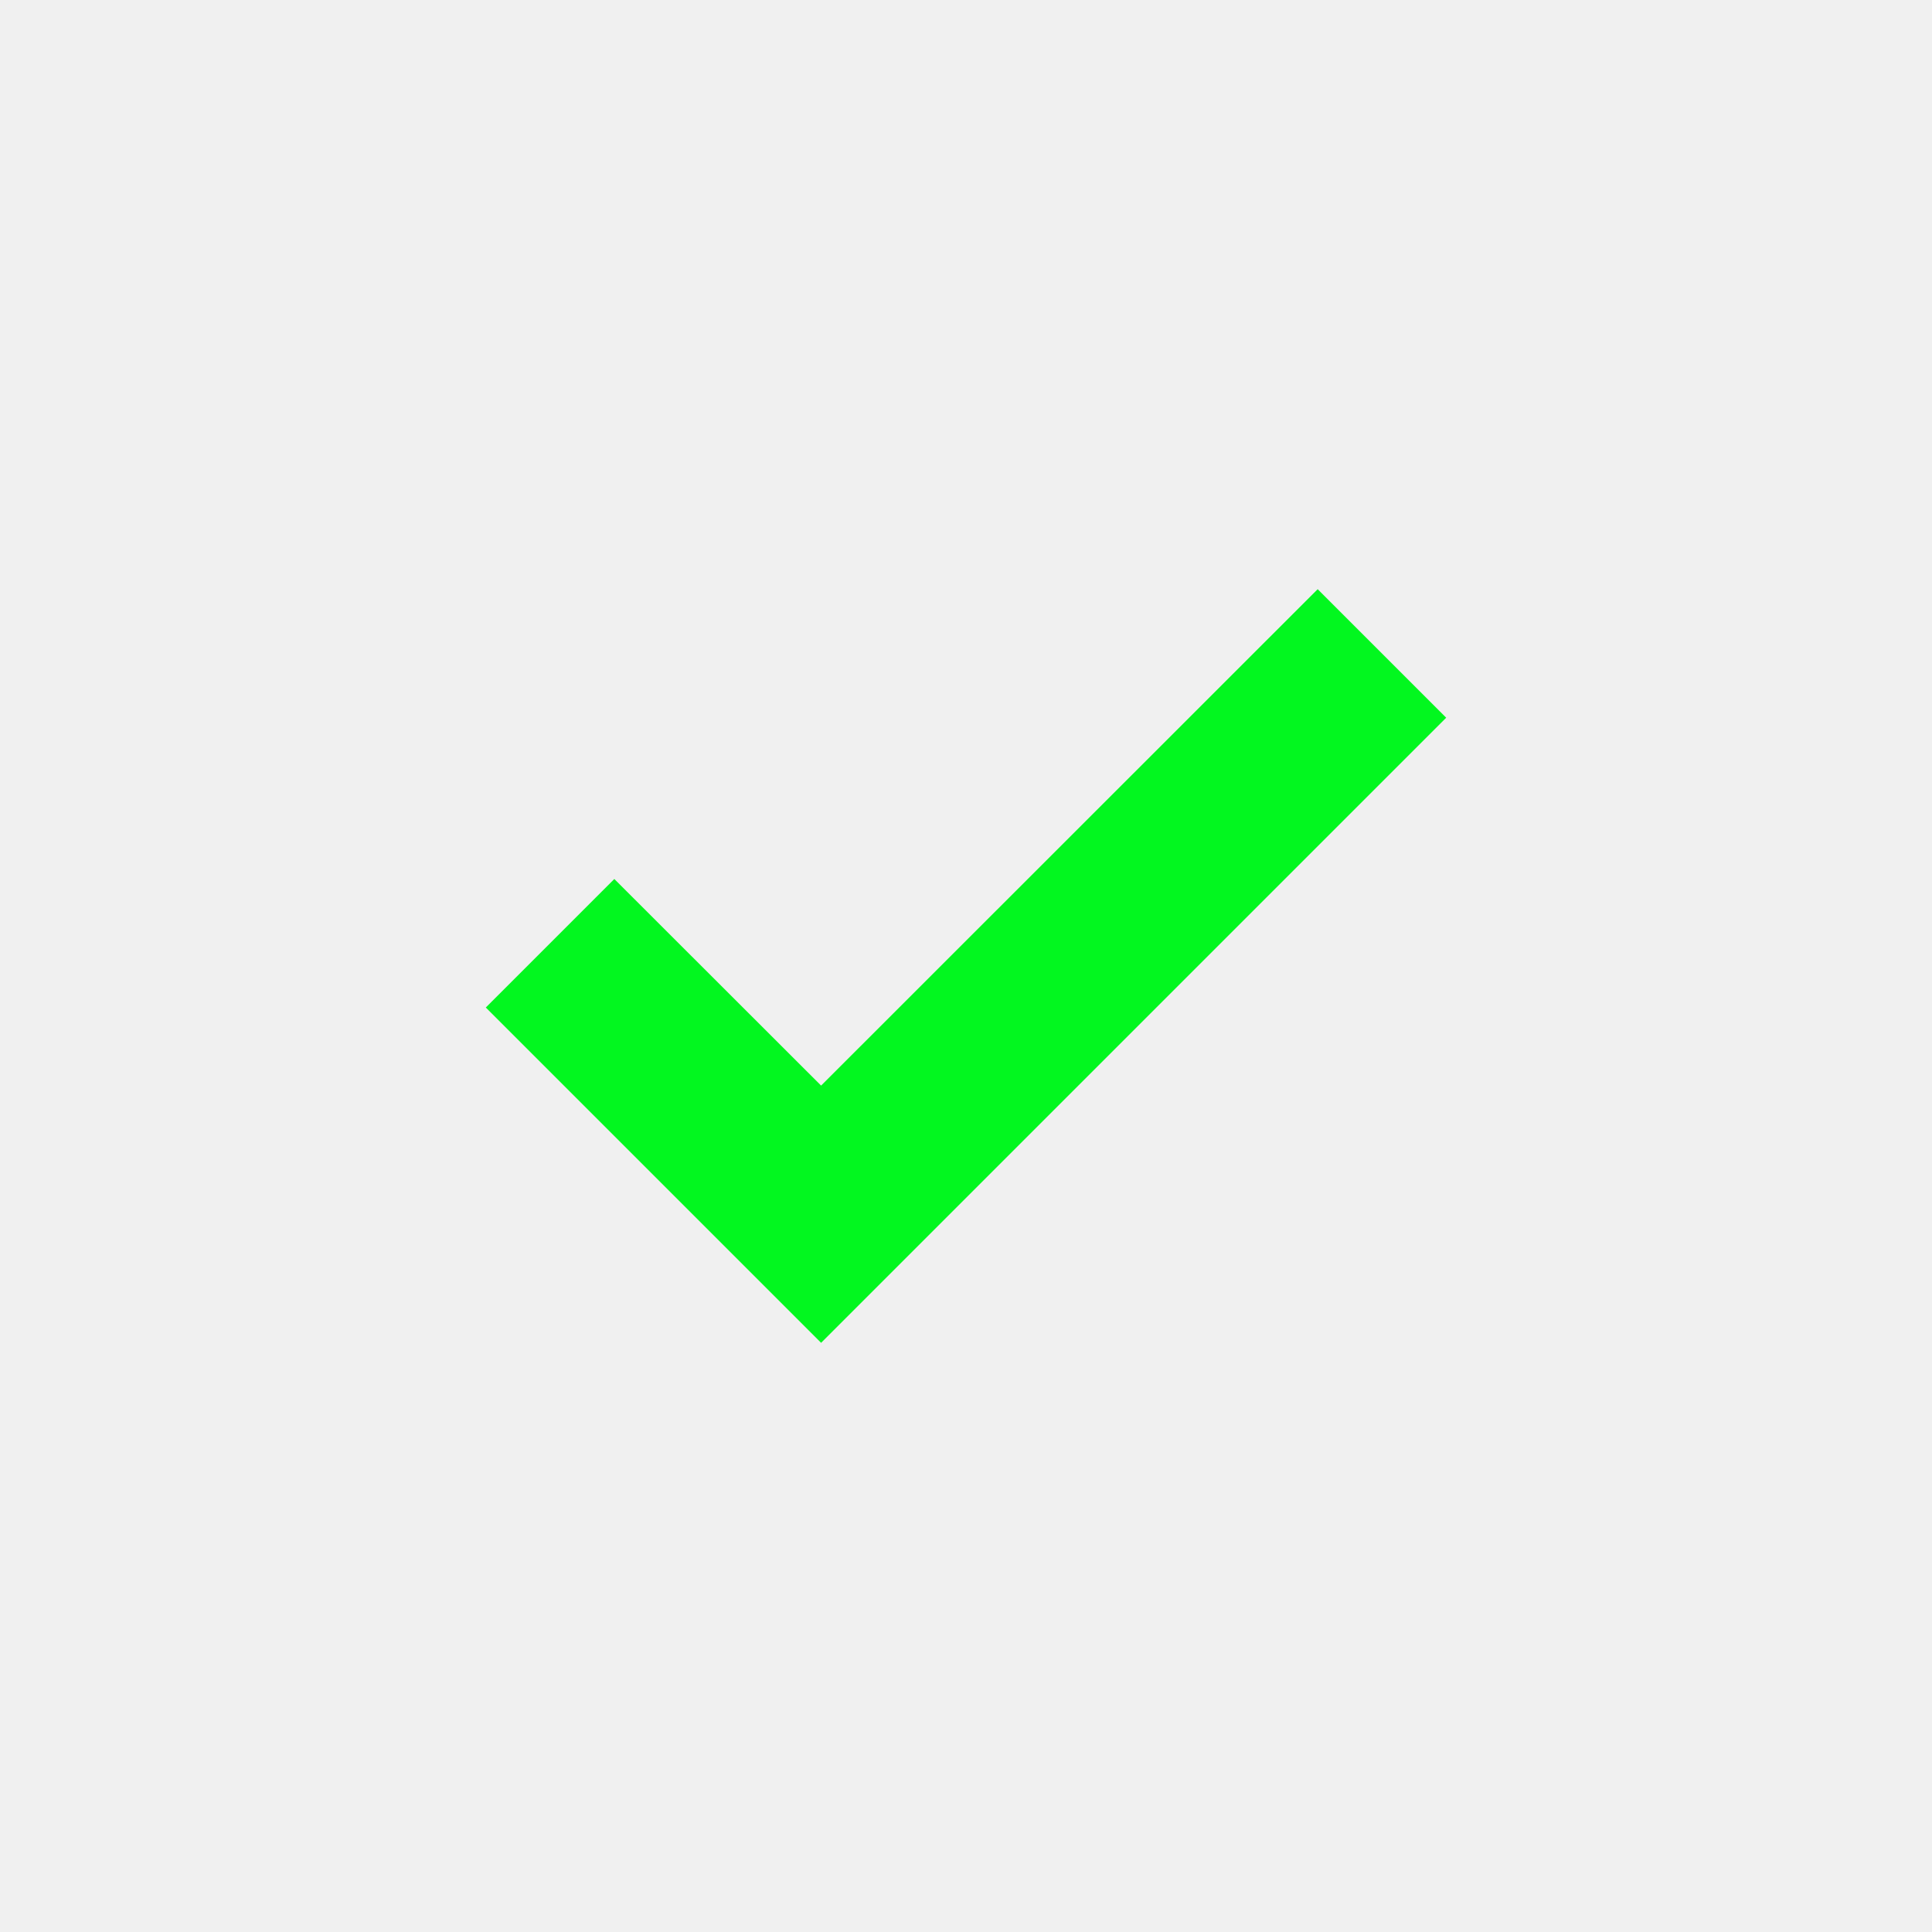
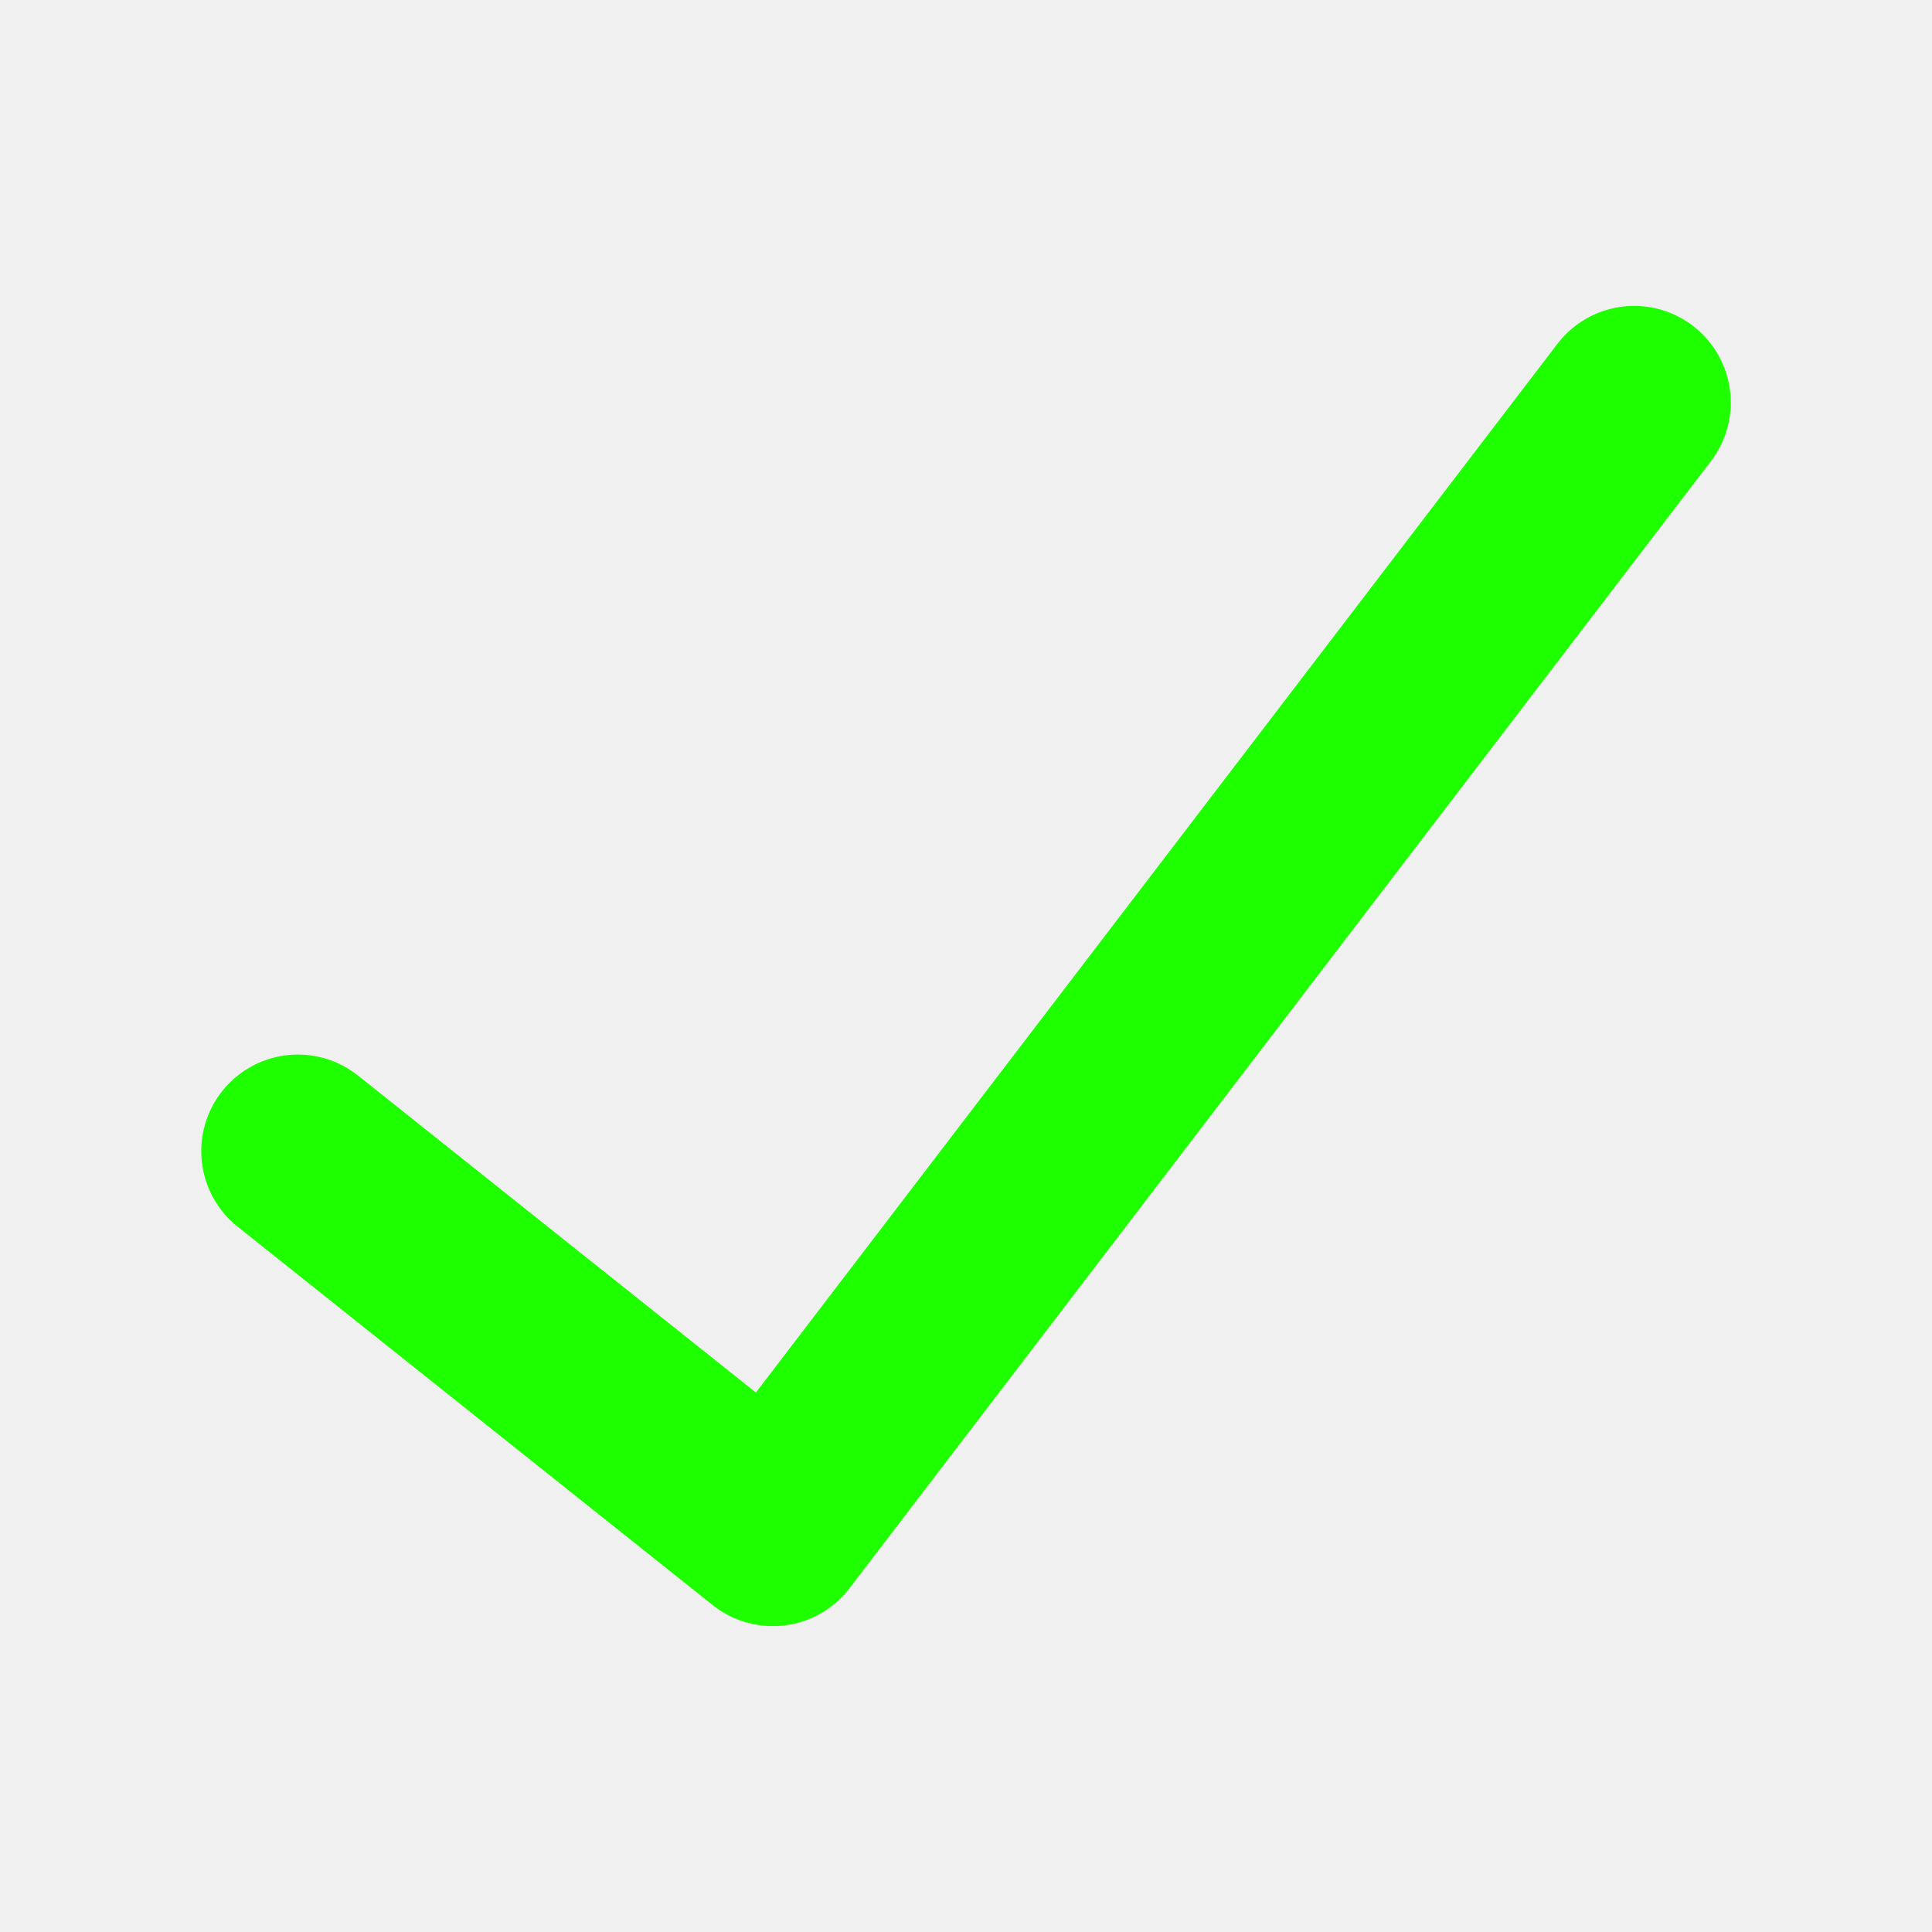
- <svg xmlns="http://www.w3.org/2000/svg" fill="#02f71f" width="800px" height="800px" viewBox="0 0 1024 1024" stroke="#02f71f" stroke-width="9.216">
+ <svg xmlns="http://www.w3.org/2000/svg" width="800px" height="800px" viewBox="0 0 24 24" fill="#ffffff" stroke="#ffffff">
  <g id="SVGRepo_bgCarrier" stroke-width="0" />
  <g id="SVGRepo_tracerCarrier" stroke-linecap="round" stroke-linejoin="round" />
  <g id="SVGRepo_iconCarrier">
-     <path d="M760 380.4l-61.6-61.6-263.2 263.1-109.6-109.5L264 534l171.2 171.2L760 380.4z" />
+     <g id="Complete">
+       <g id="tick">
+         <polyline points="3.7 14.3 9.6 19 20.3 5" fill="none" stroke="#1eff00" stroke-linecap="round" stroke-linejoin="round" stroke-width="2.4" />
+       </g>
+     </g>
  </g>
</svg>
